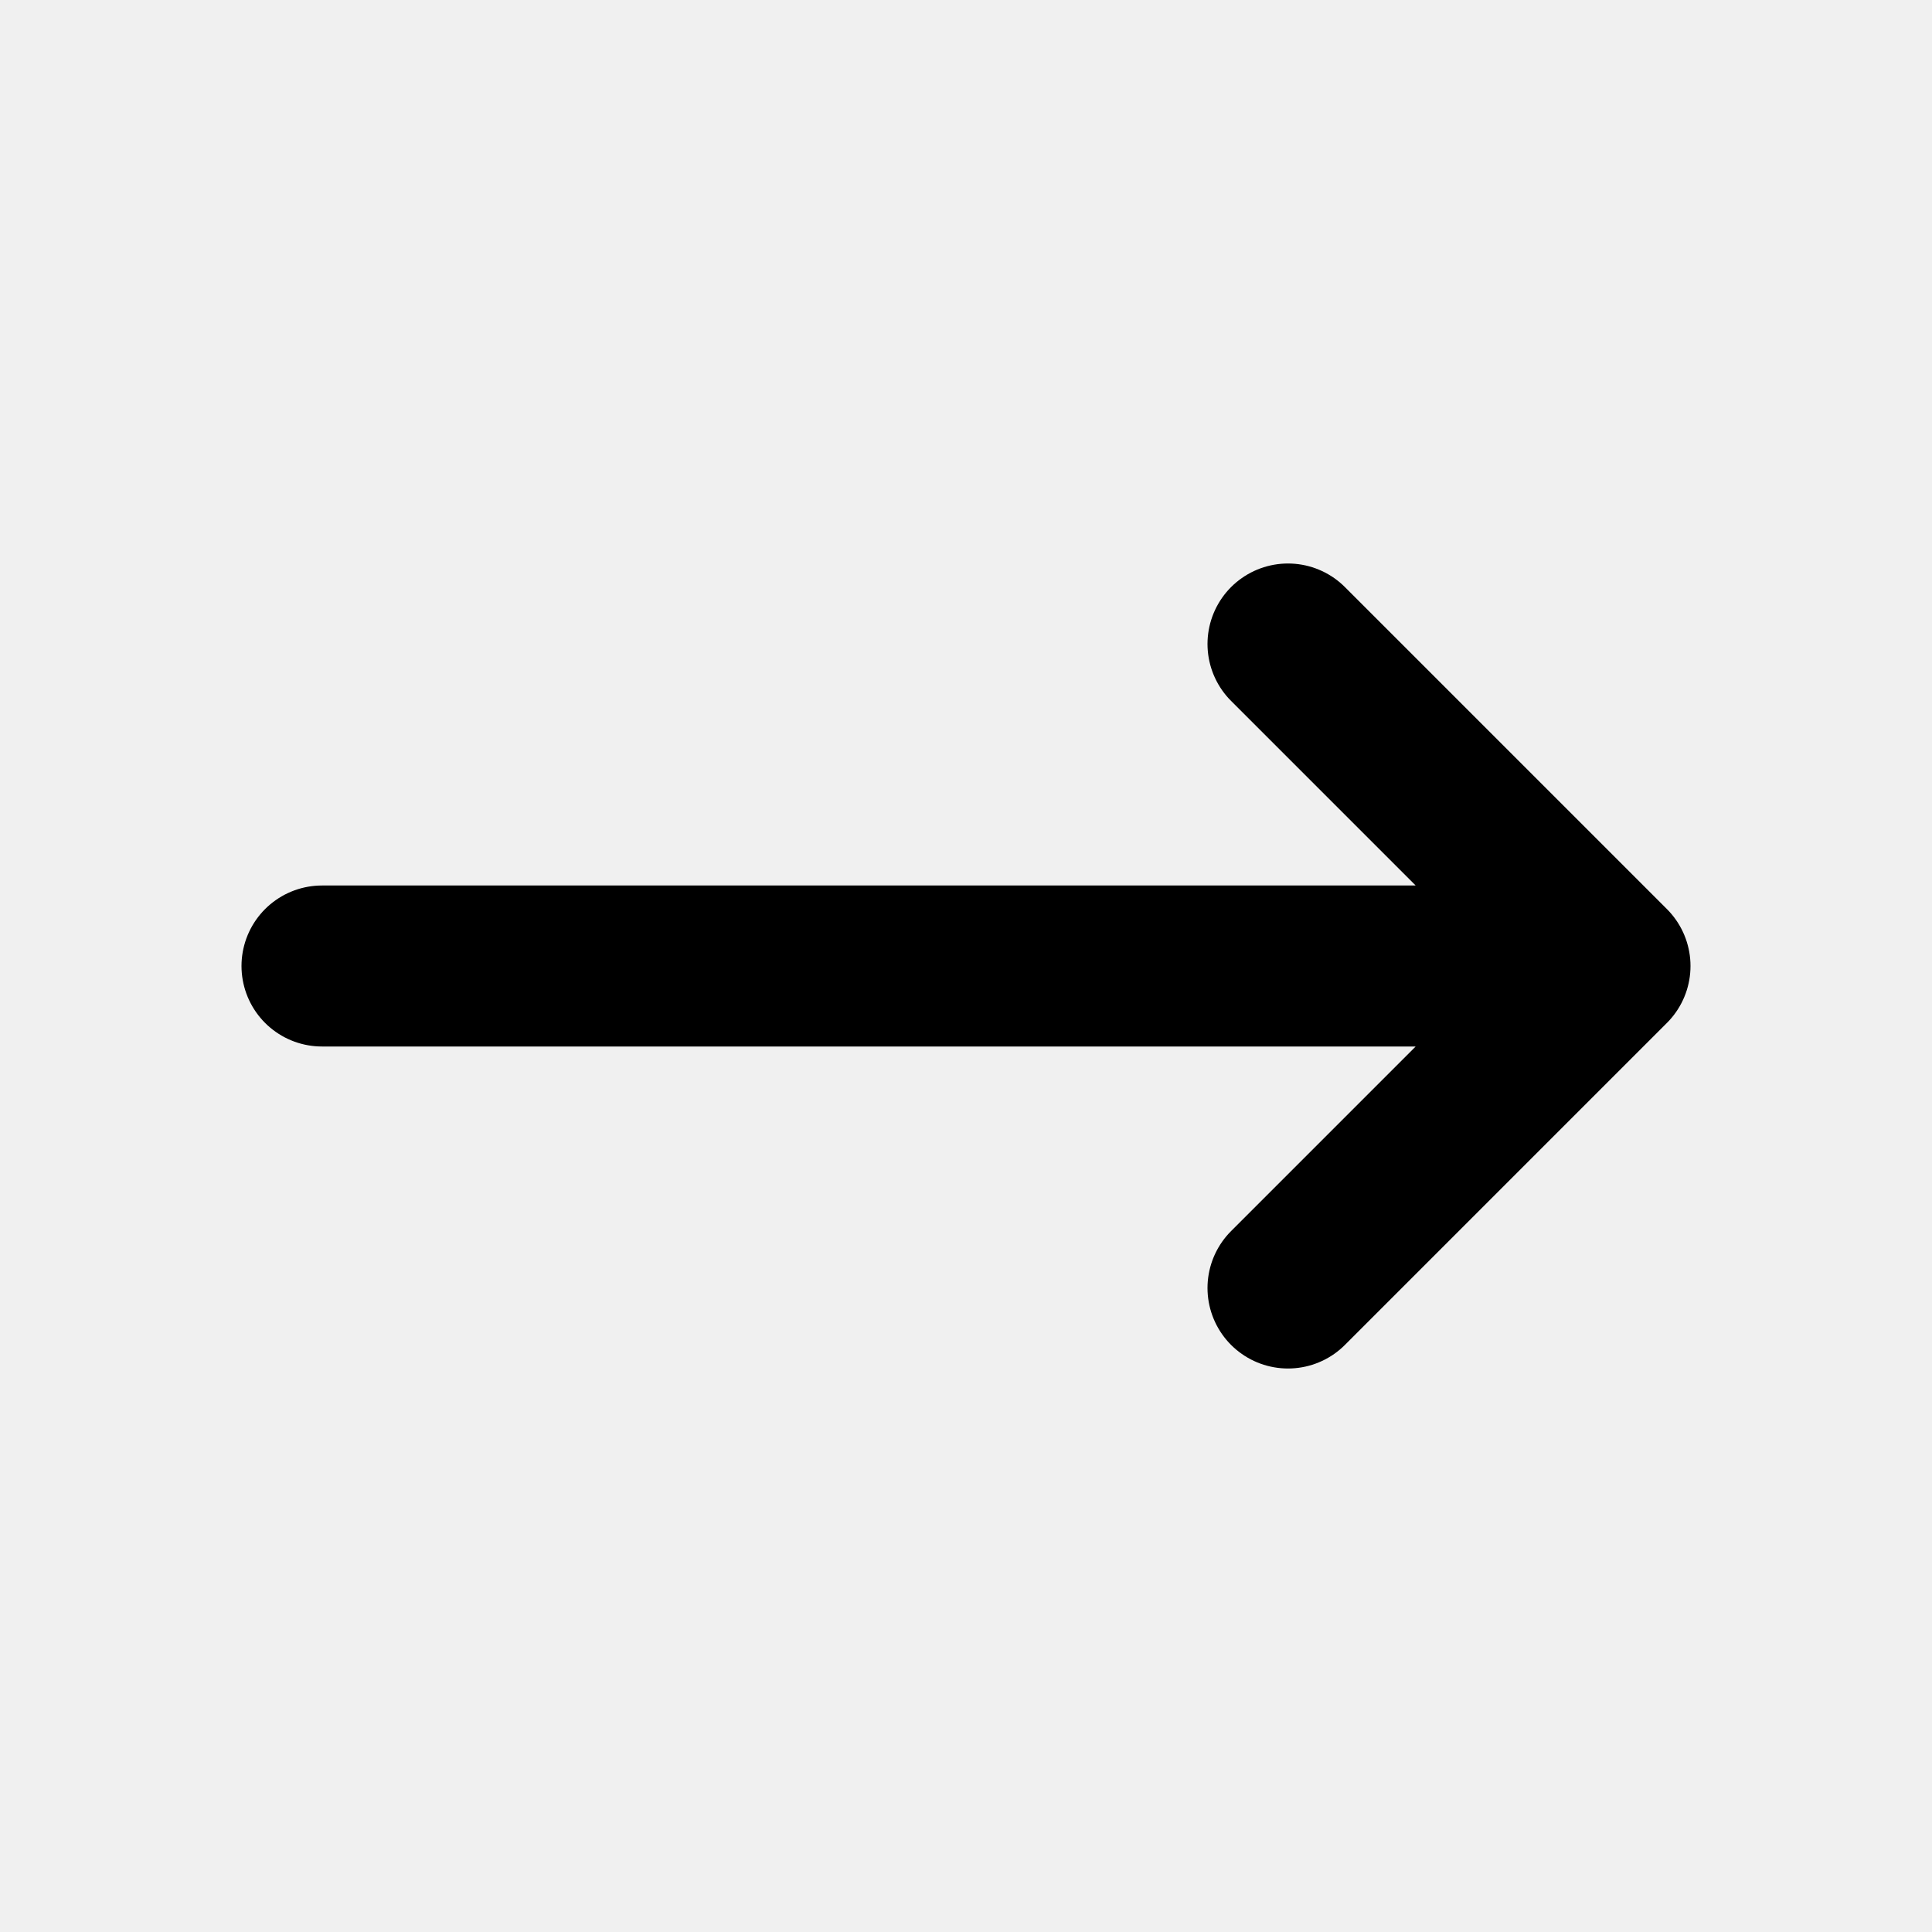
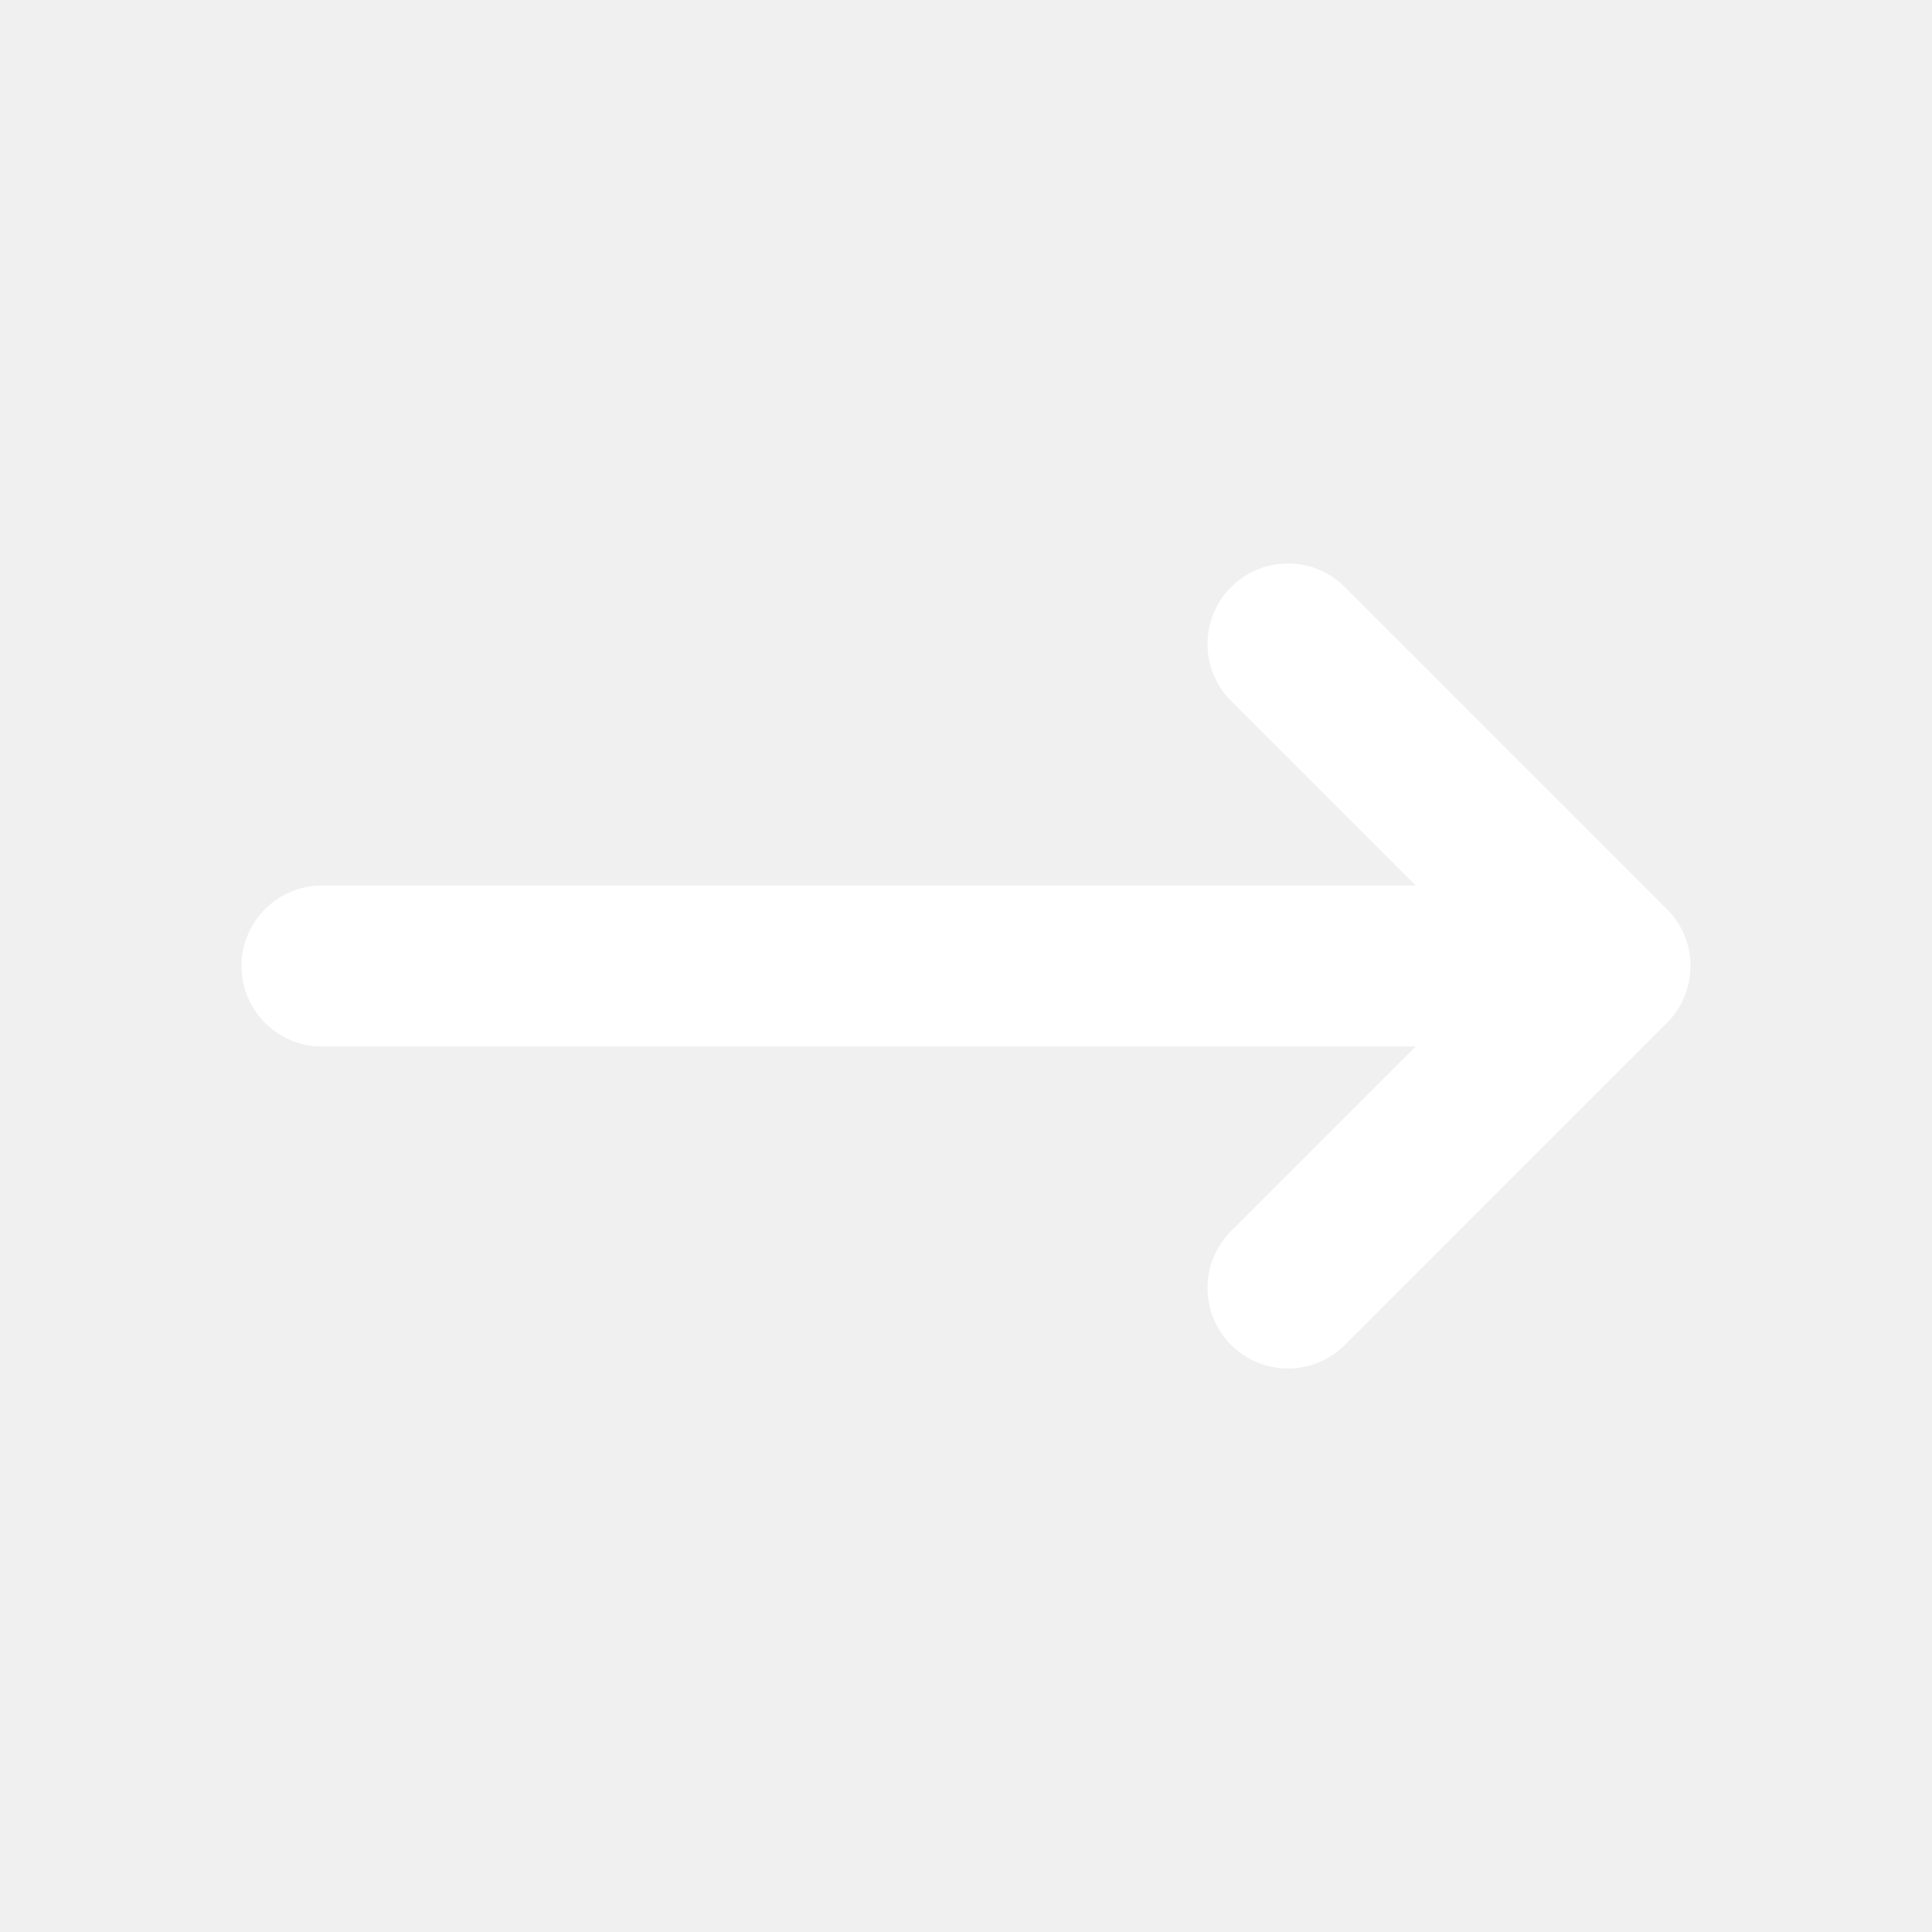
<svg xmlns="http://www.w3.org/2000/svg" width="800px" height="800px" viewBox="0 0 24 24" fill="none">
-   <path d="M4 12H20M20 12L16 8M20 12L16 16" stroke="#000000" stroke-width="2" stroke-linecap="round" stroke-linejoin="round" />
+   <path d="M4 12H20M20 12L16 8M20 12L16 16" stroke="white" stroke-width="2" stroke-linecap="round" stroke-linejoin="round" />
</svg>
